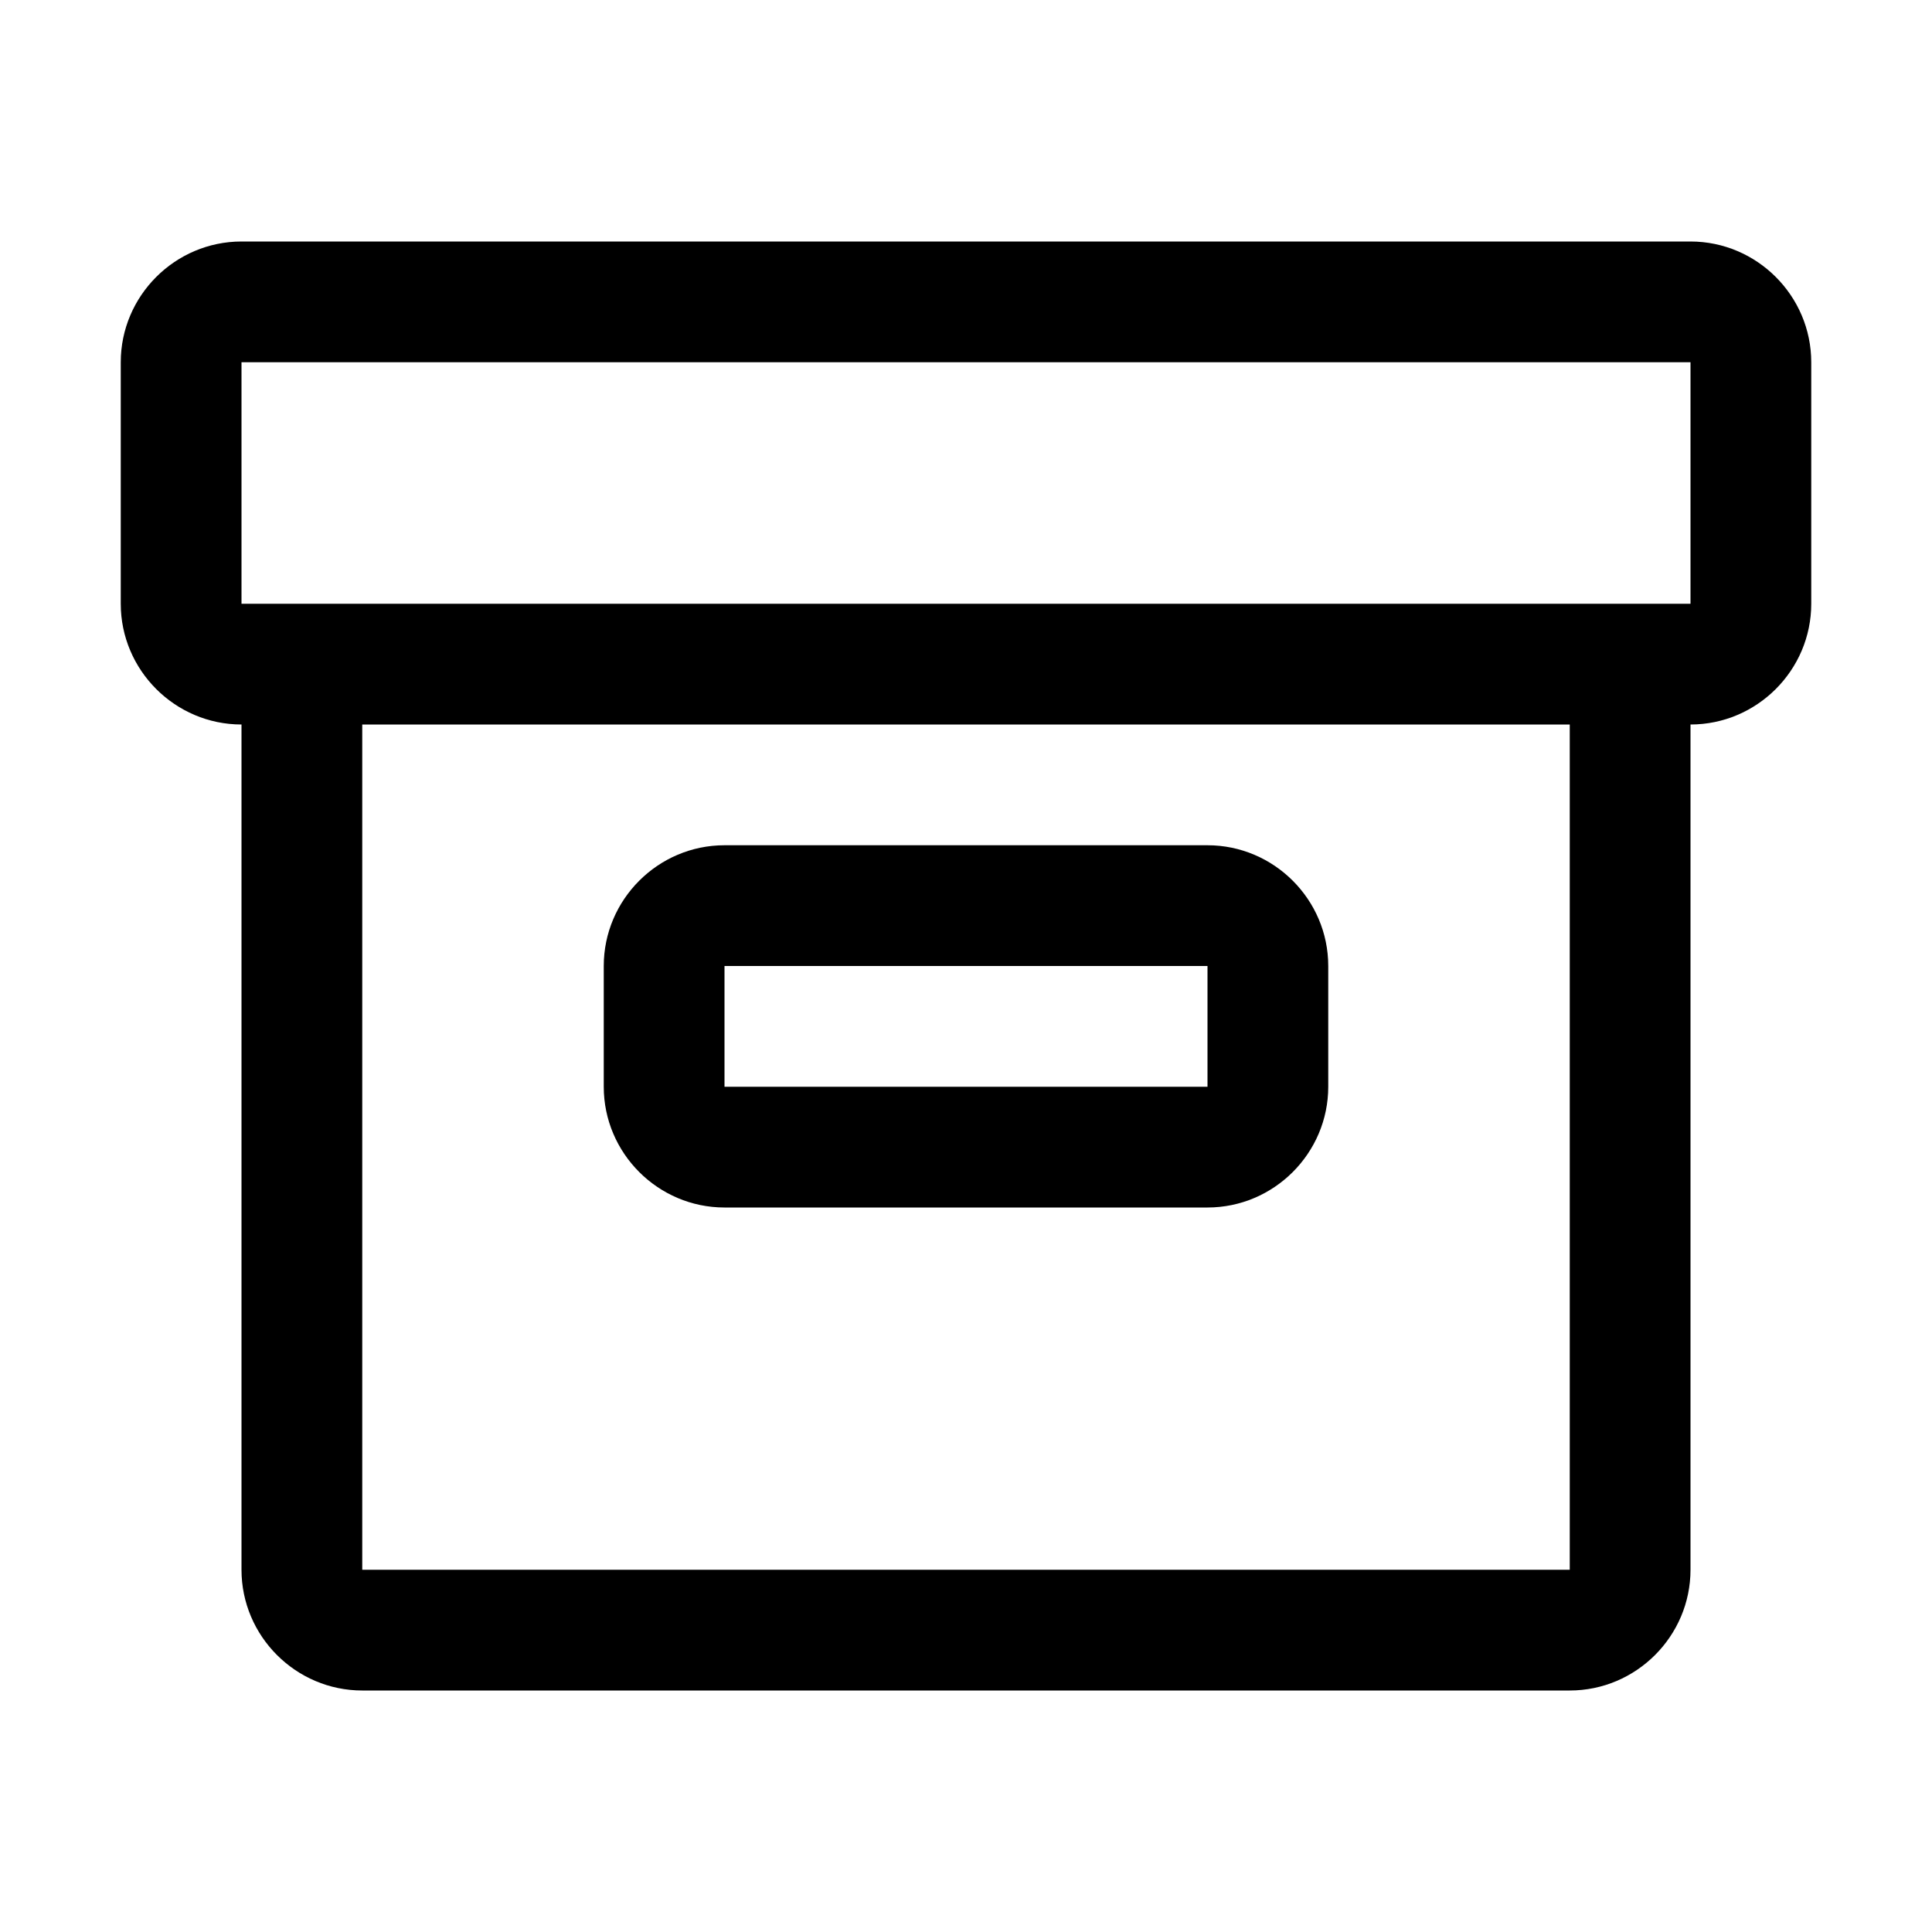
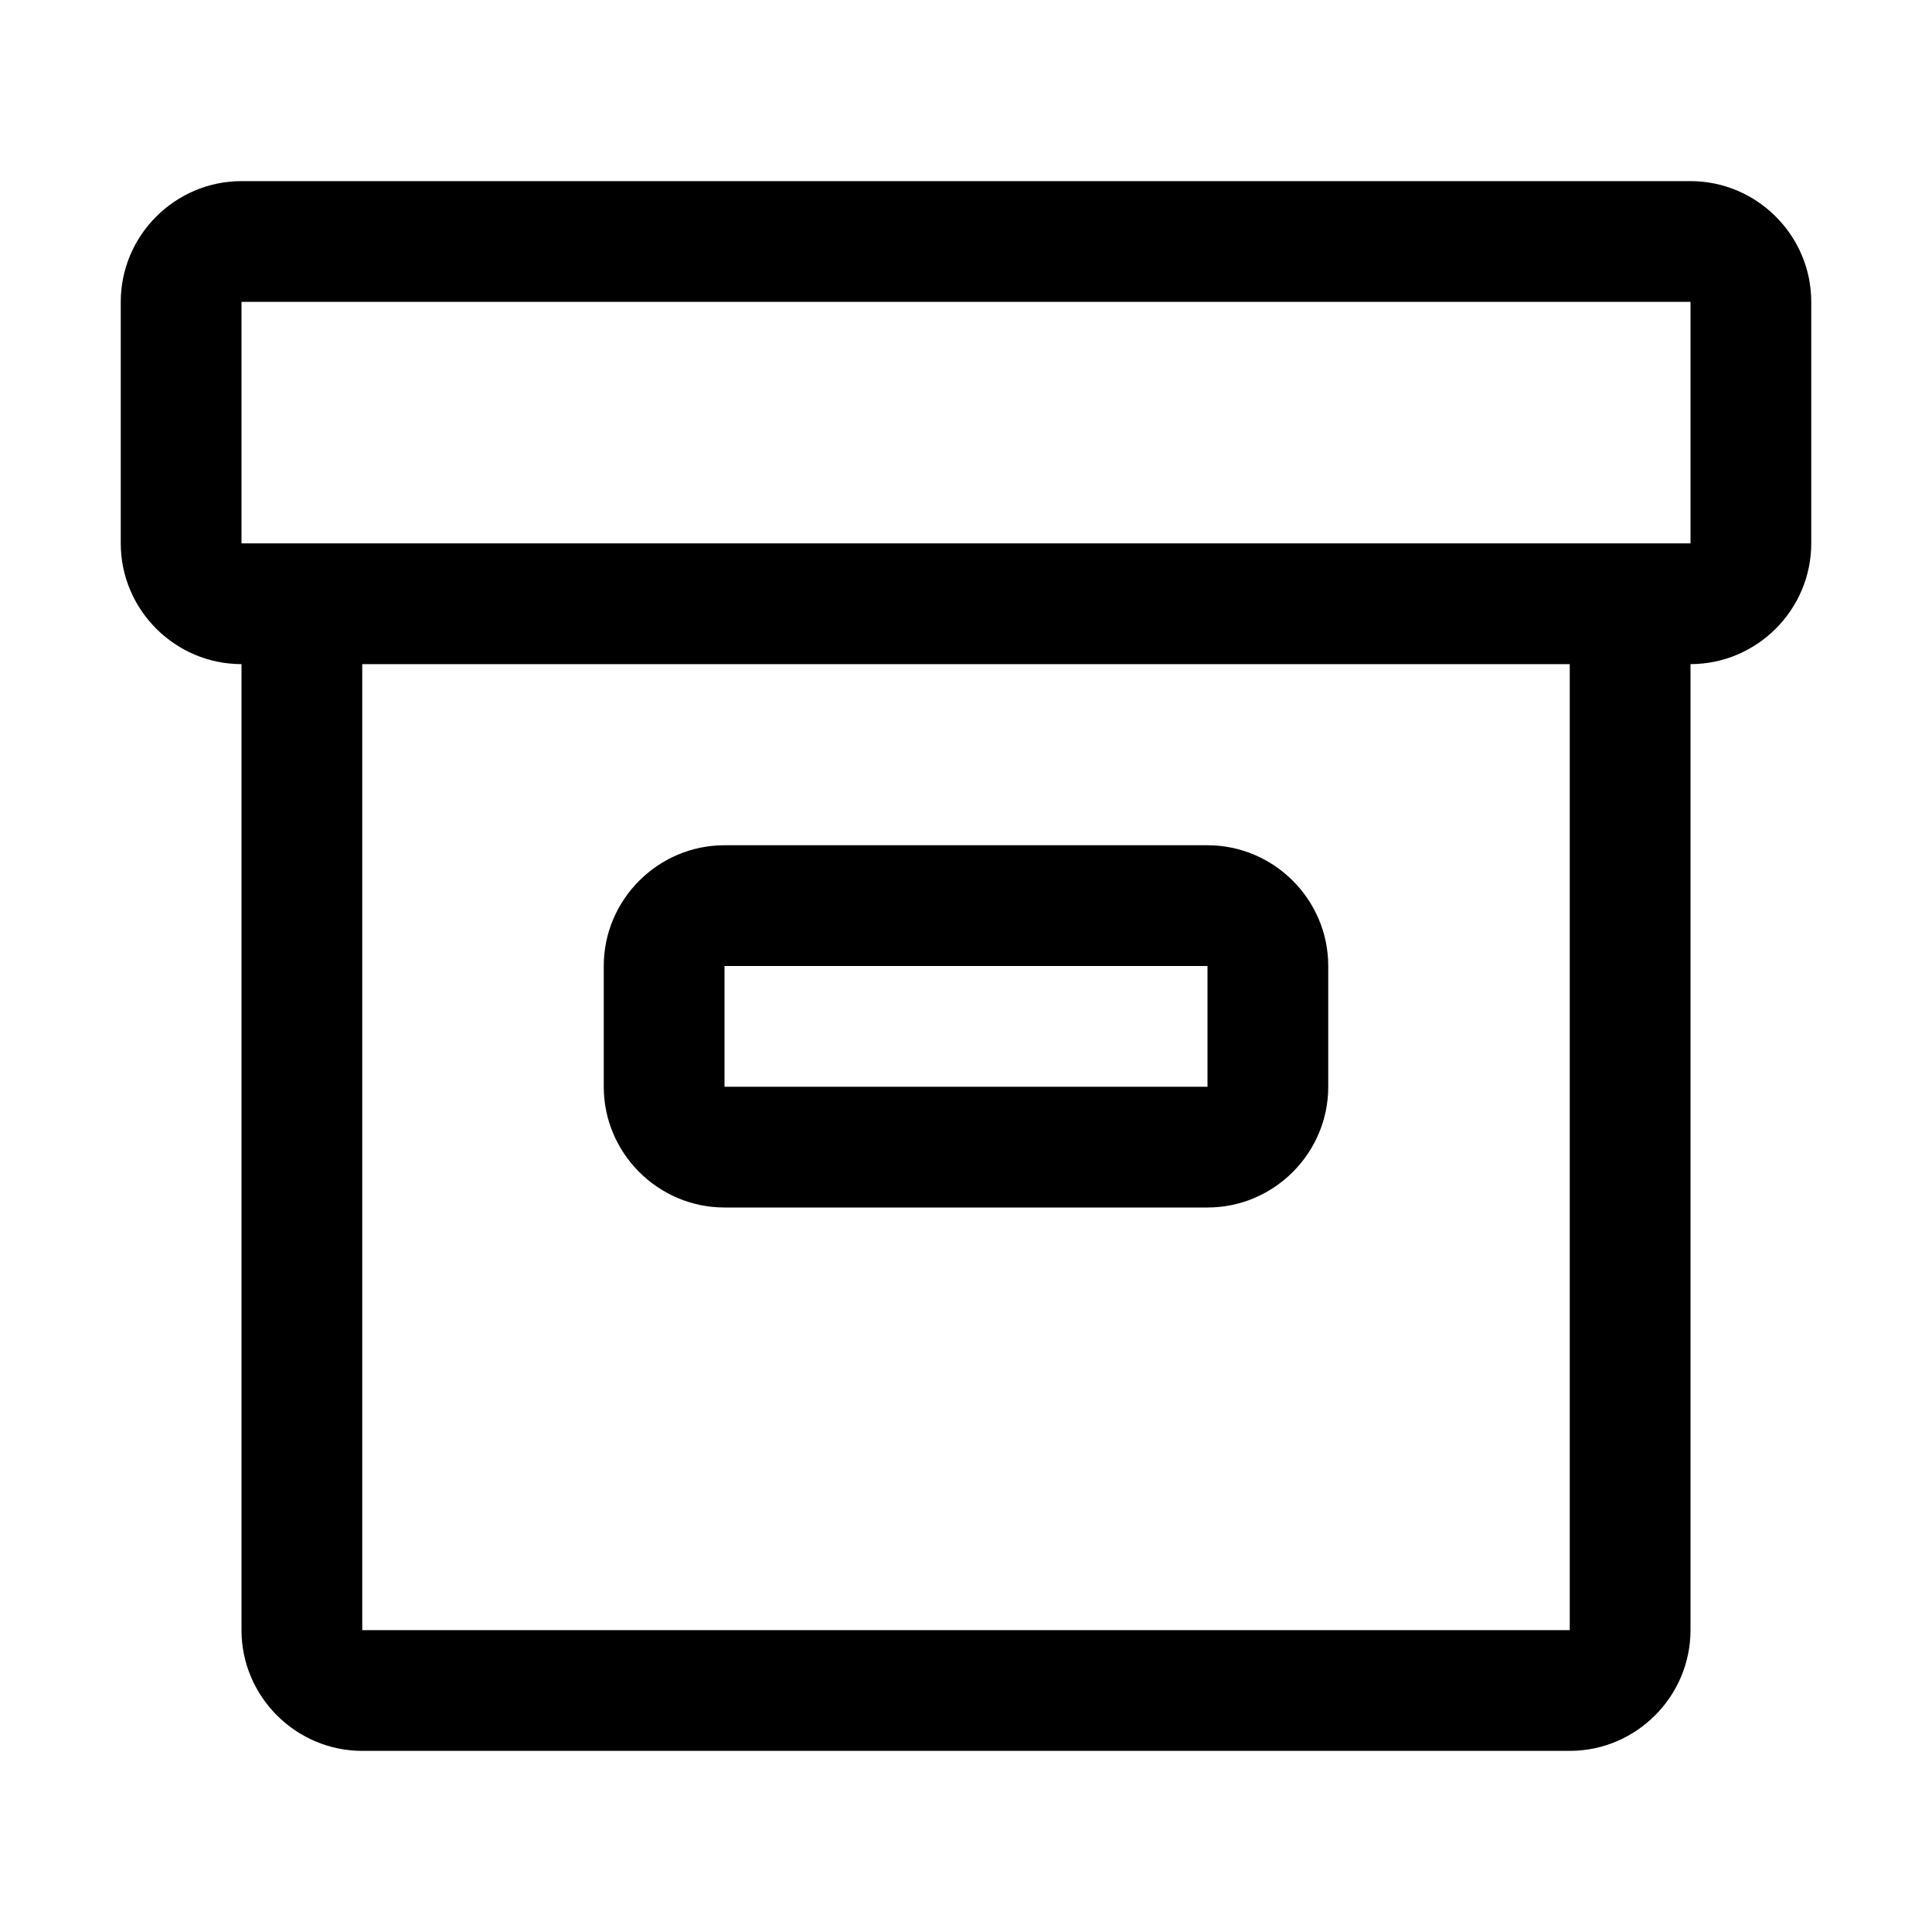
<svg xmlns="http://www.w3.org/2000/svg" width="32" height="32" viewBox="0 0 32 32" fill="none">
-   <path fill-rule="evenodd" clip-rule="evenodd" d="M4 4H28C29.1 4 30 4.9 30 6V10C30 11.1 29.1 12 28 12V26C28 27.1 27.1 28 26 28H6C4.9 28 4 27.1 4 26V12C2.9 12 2 11.1 2 10V6C2 4.9 2.9 4 4 4ZM6 26H26V12H6V26ZM4 10H28V6H4V10ZM12 20H20C21.1 20 22 19.1 22 18V16C22 14.9 21.1 14 20 14H12C10.9 14 10 14.9 10 16V18C10 19.1 10.9 20 12 20ZM12 18V16H20V18H12Z" fill="black" />
+   <path fill-rule="evenodd" clip-rule="evenodd" d="M4 3H28C29.1 3 30 3.9 30 5V9C30 10.1 29.1 11 28 11V27C28 28.1 27.1 29 26 29H6C4.9 29 4 28.1 4 27V11C2.9 11 2 10.1 2 9V5C2 3.9 2.9 3 4 3ZM6 27H26V11H6V27ZM4 9H28V5H4V9ZM12 20H20C21.1 20 22 19.1 22 18V16C22 14.9 21.1 14 20 14H12C10.9 14 10 14.9 10 16V18C10 19.1 10.9 20 12 20ZM12 18V16H20V18H12Z" fill="black" />
</svg>
